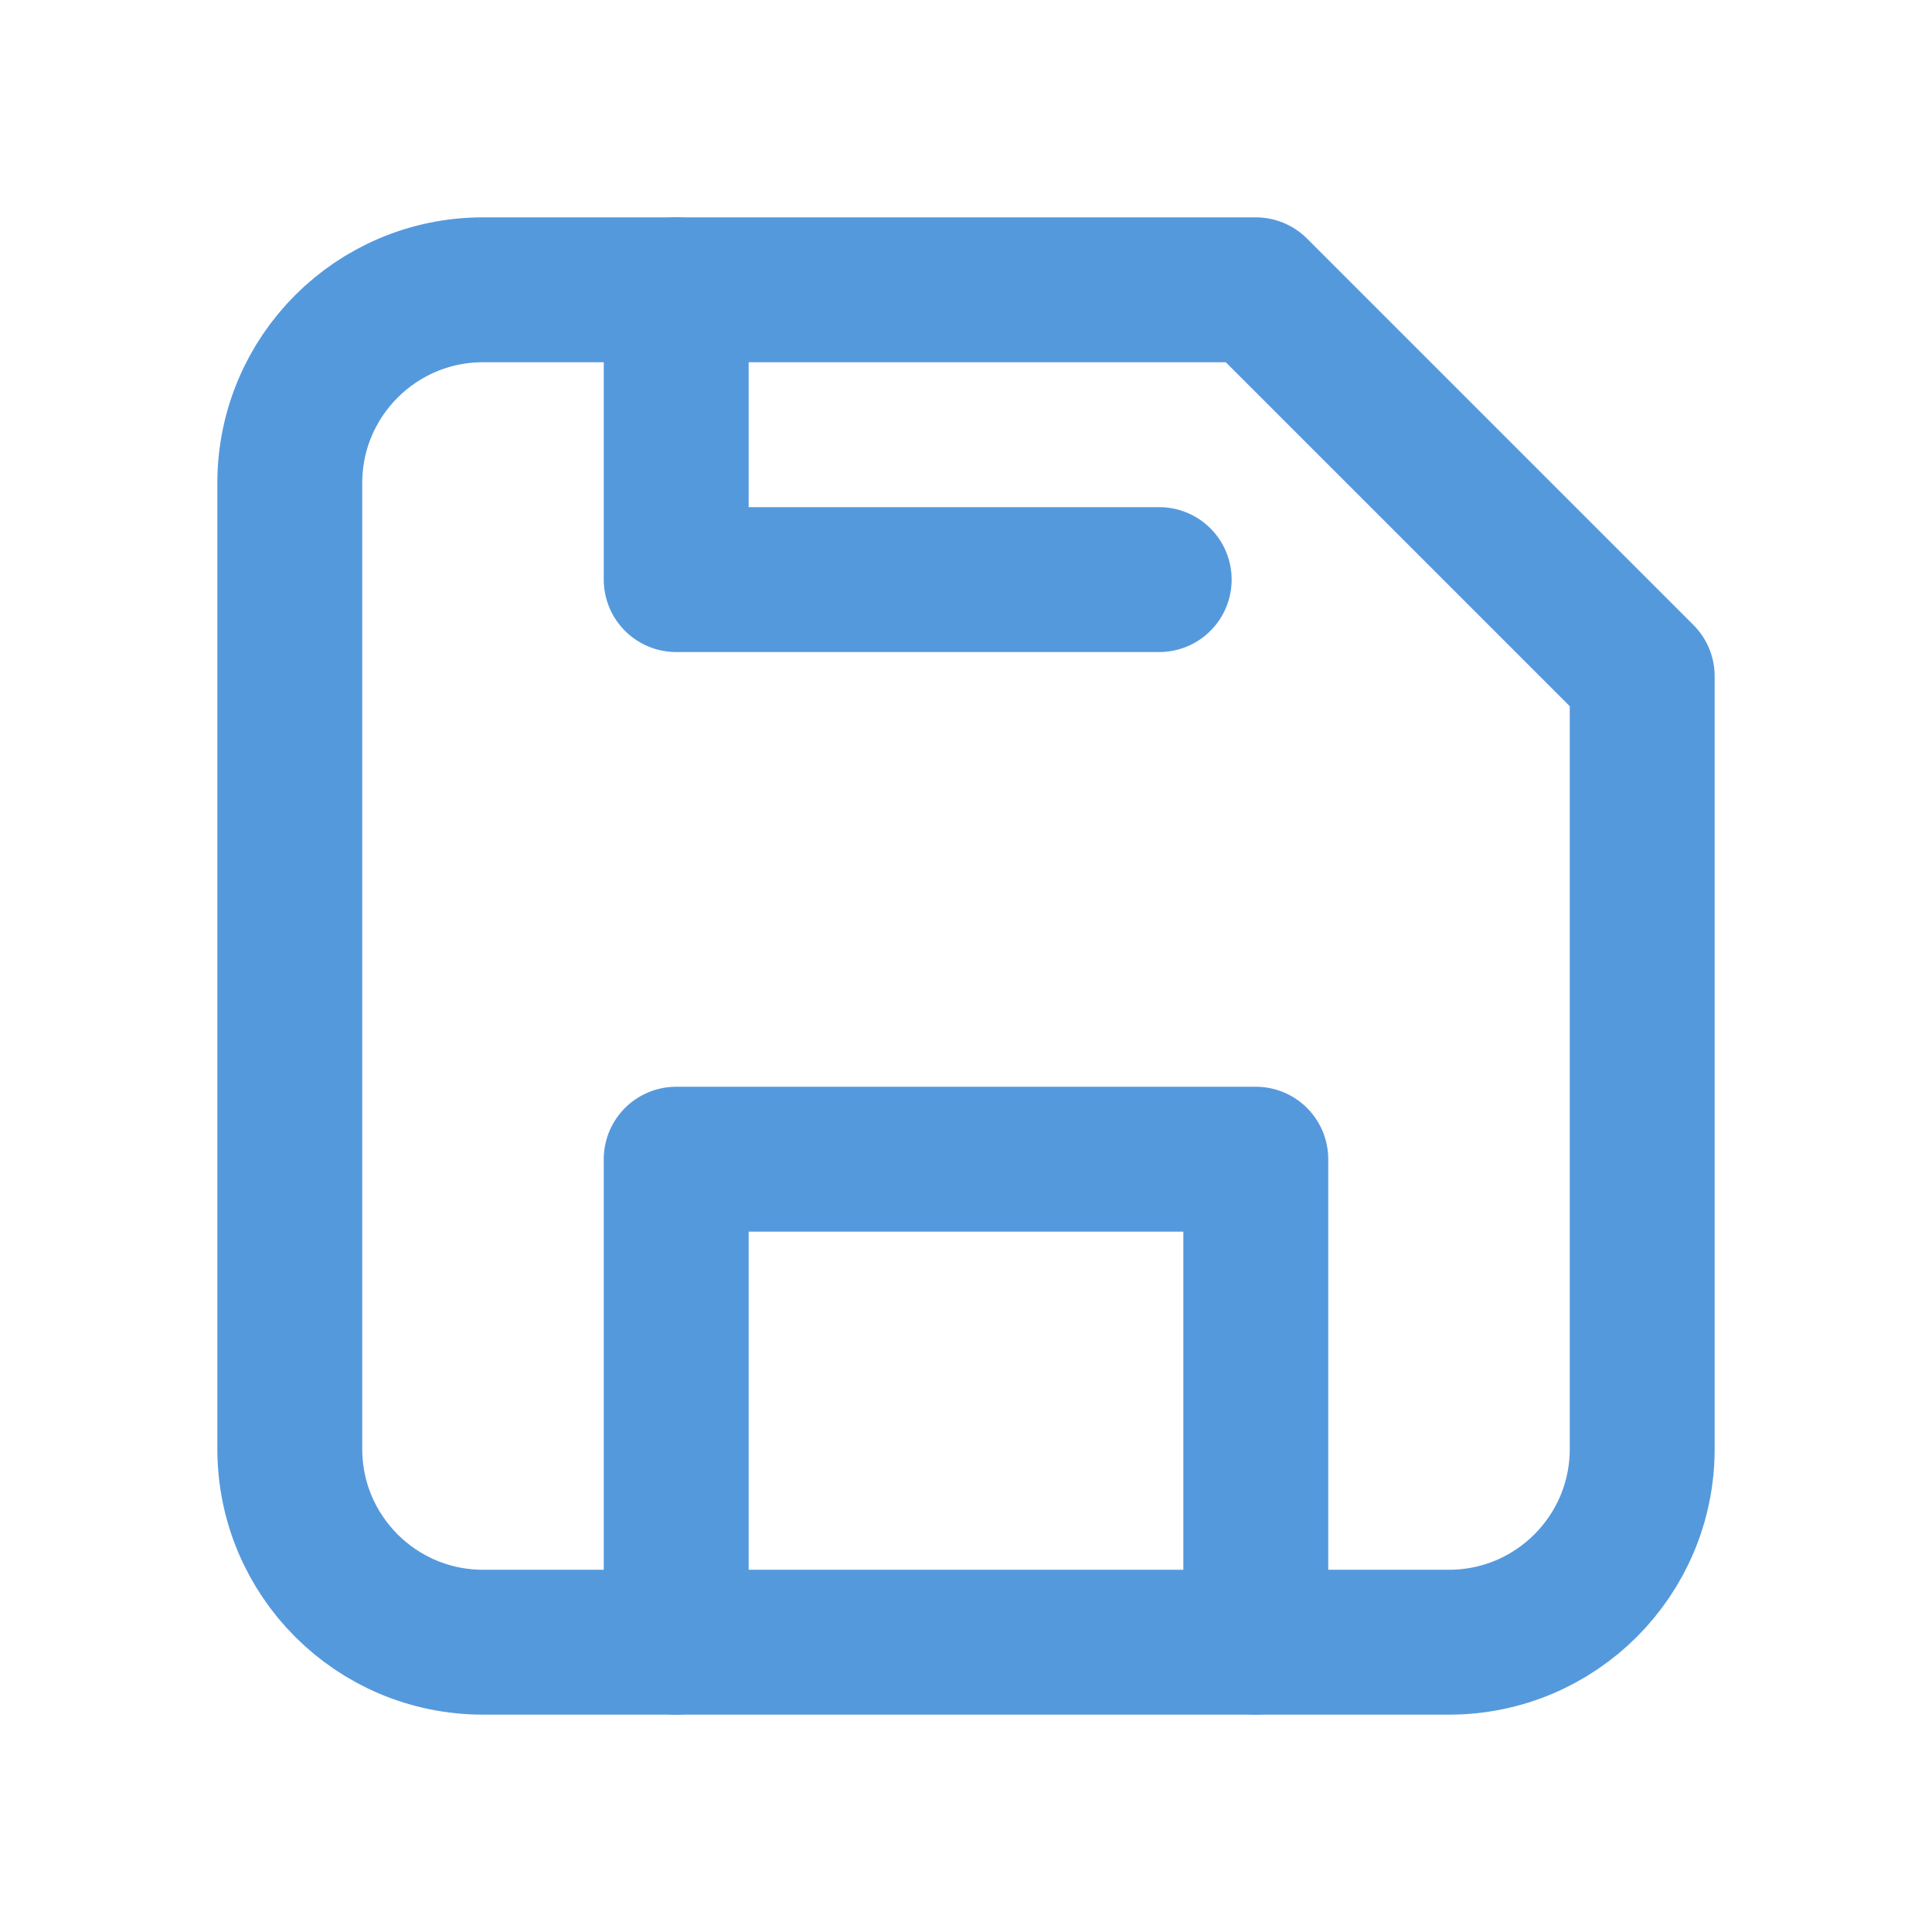
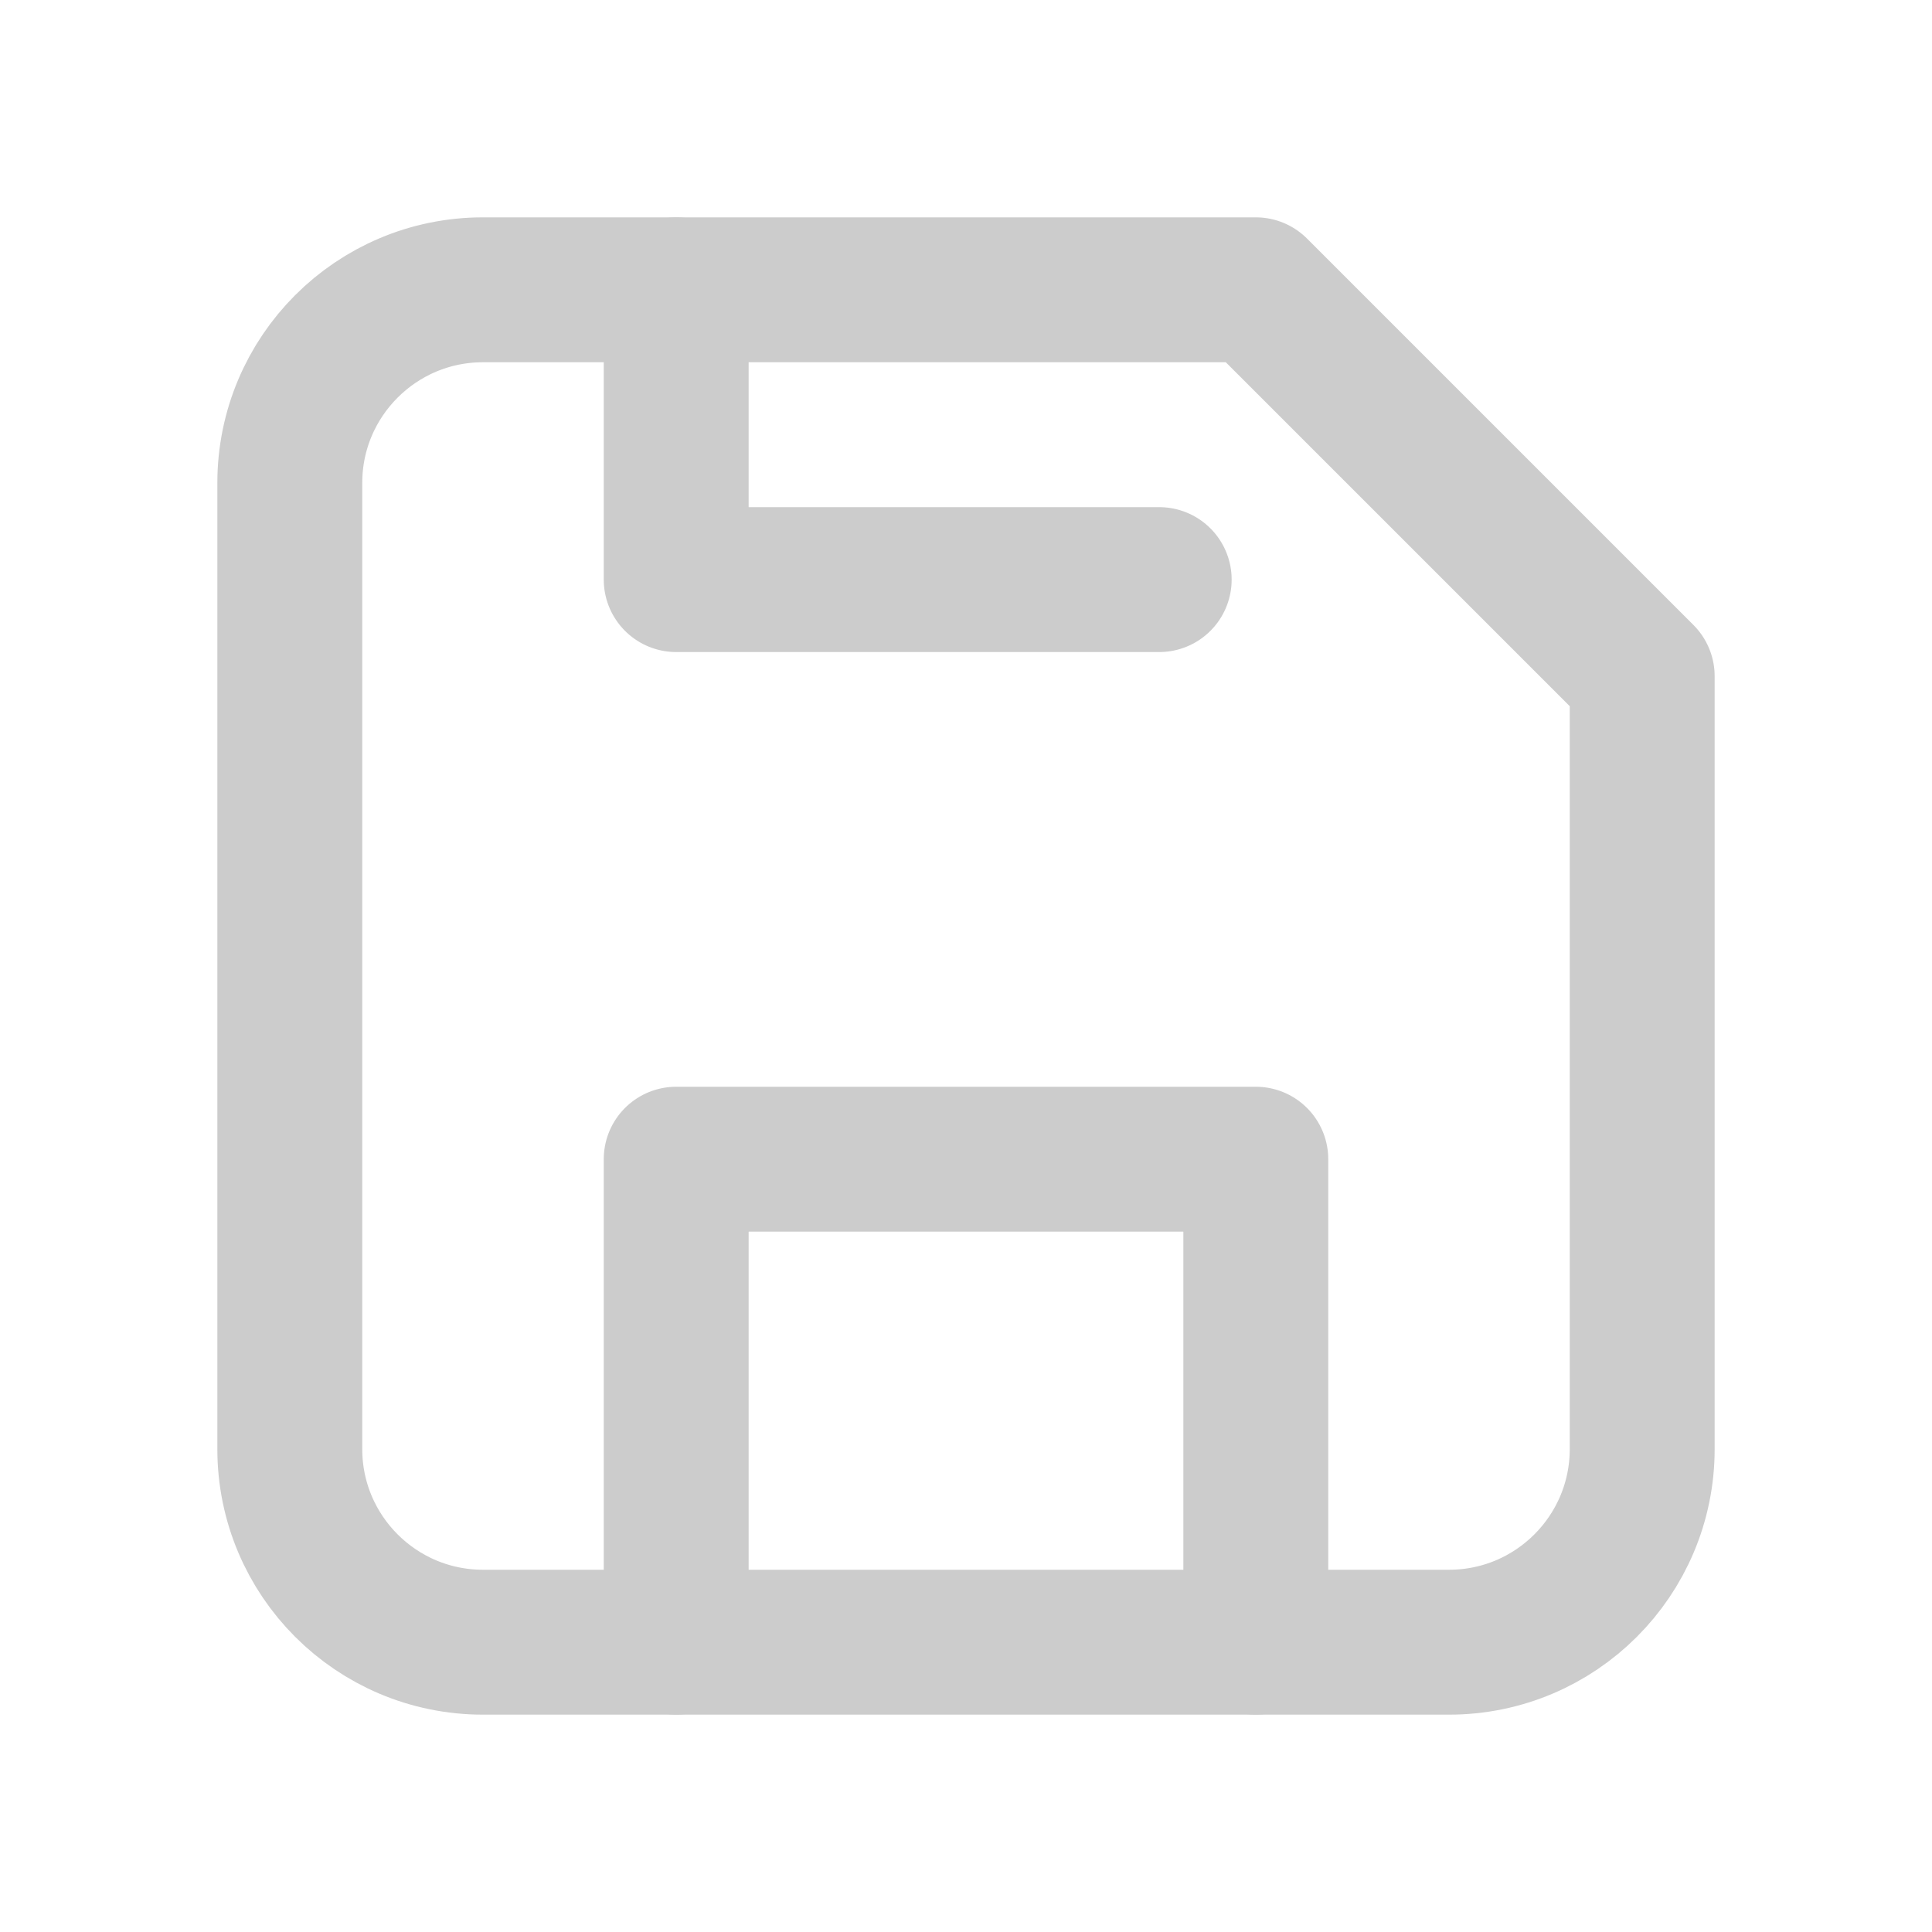
- <svg xmlns="http://www.w3.org/2000/svg" width="20" height="20" viewBox="0 0 20 20" fill="none" stroke="#5599DD" stroke-width="1.5" stroke-linecap="round" stroke-linejoin="round">
+ <svg xmlns="http://www.w3.org/2000/svg" width="20" height="20" viewBox="0 0 20 20" fill="none" stroke="#CCCCCC" stroke-width="1.5" stroke-linecap="round" stroke-linejoin="round">
  <path d="M15 17H5a2 2 0 0 1-2-2V5a2 2 0 0 1 2-2h8l4 4v8a2 2 0 0 1-2 2z" />
  <path d="M13 17v-5H7v5" />
  <path d="M7 3v3h5" />
</svg>
